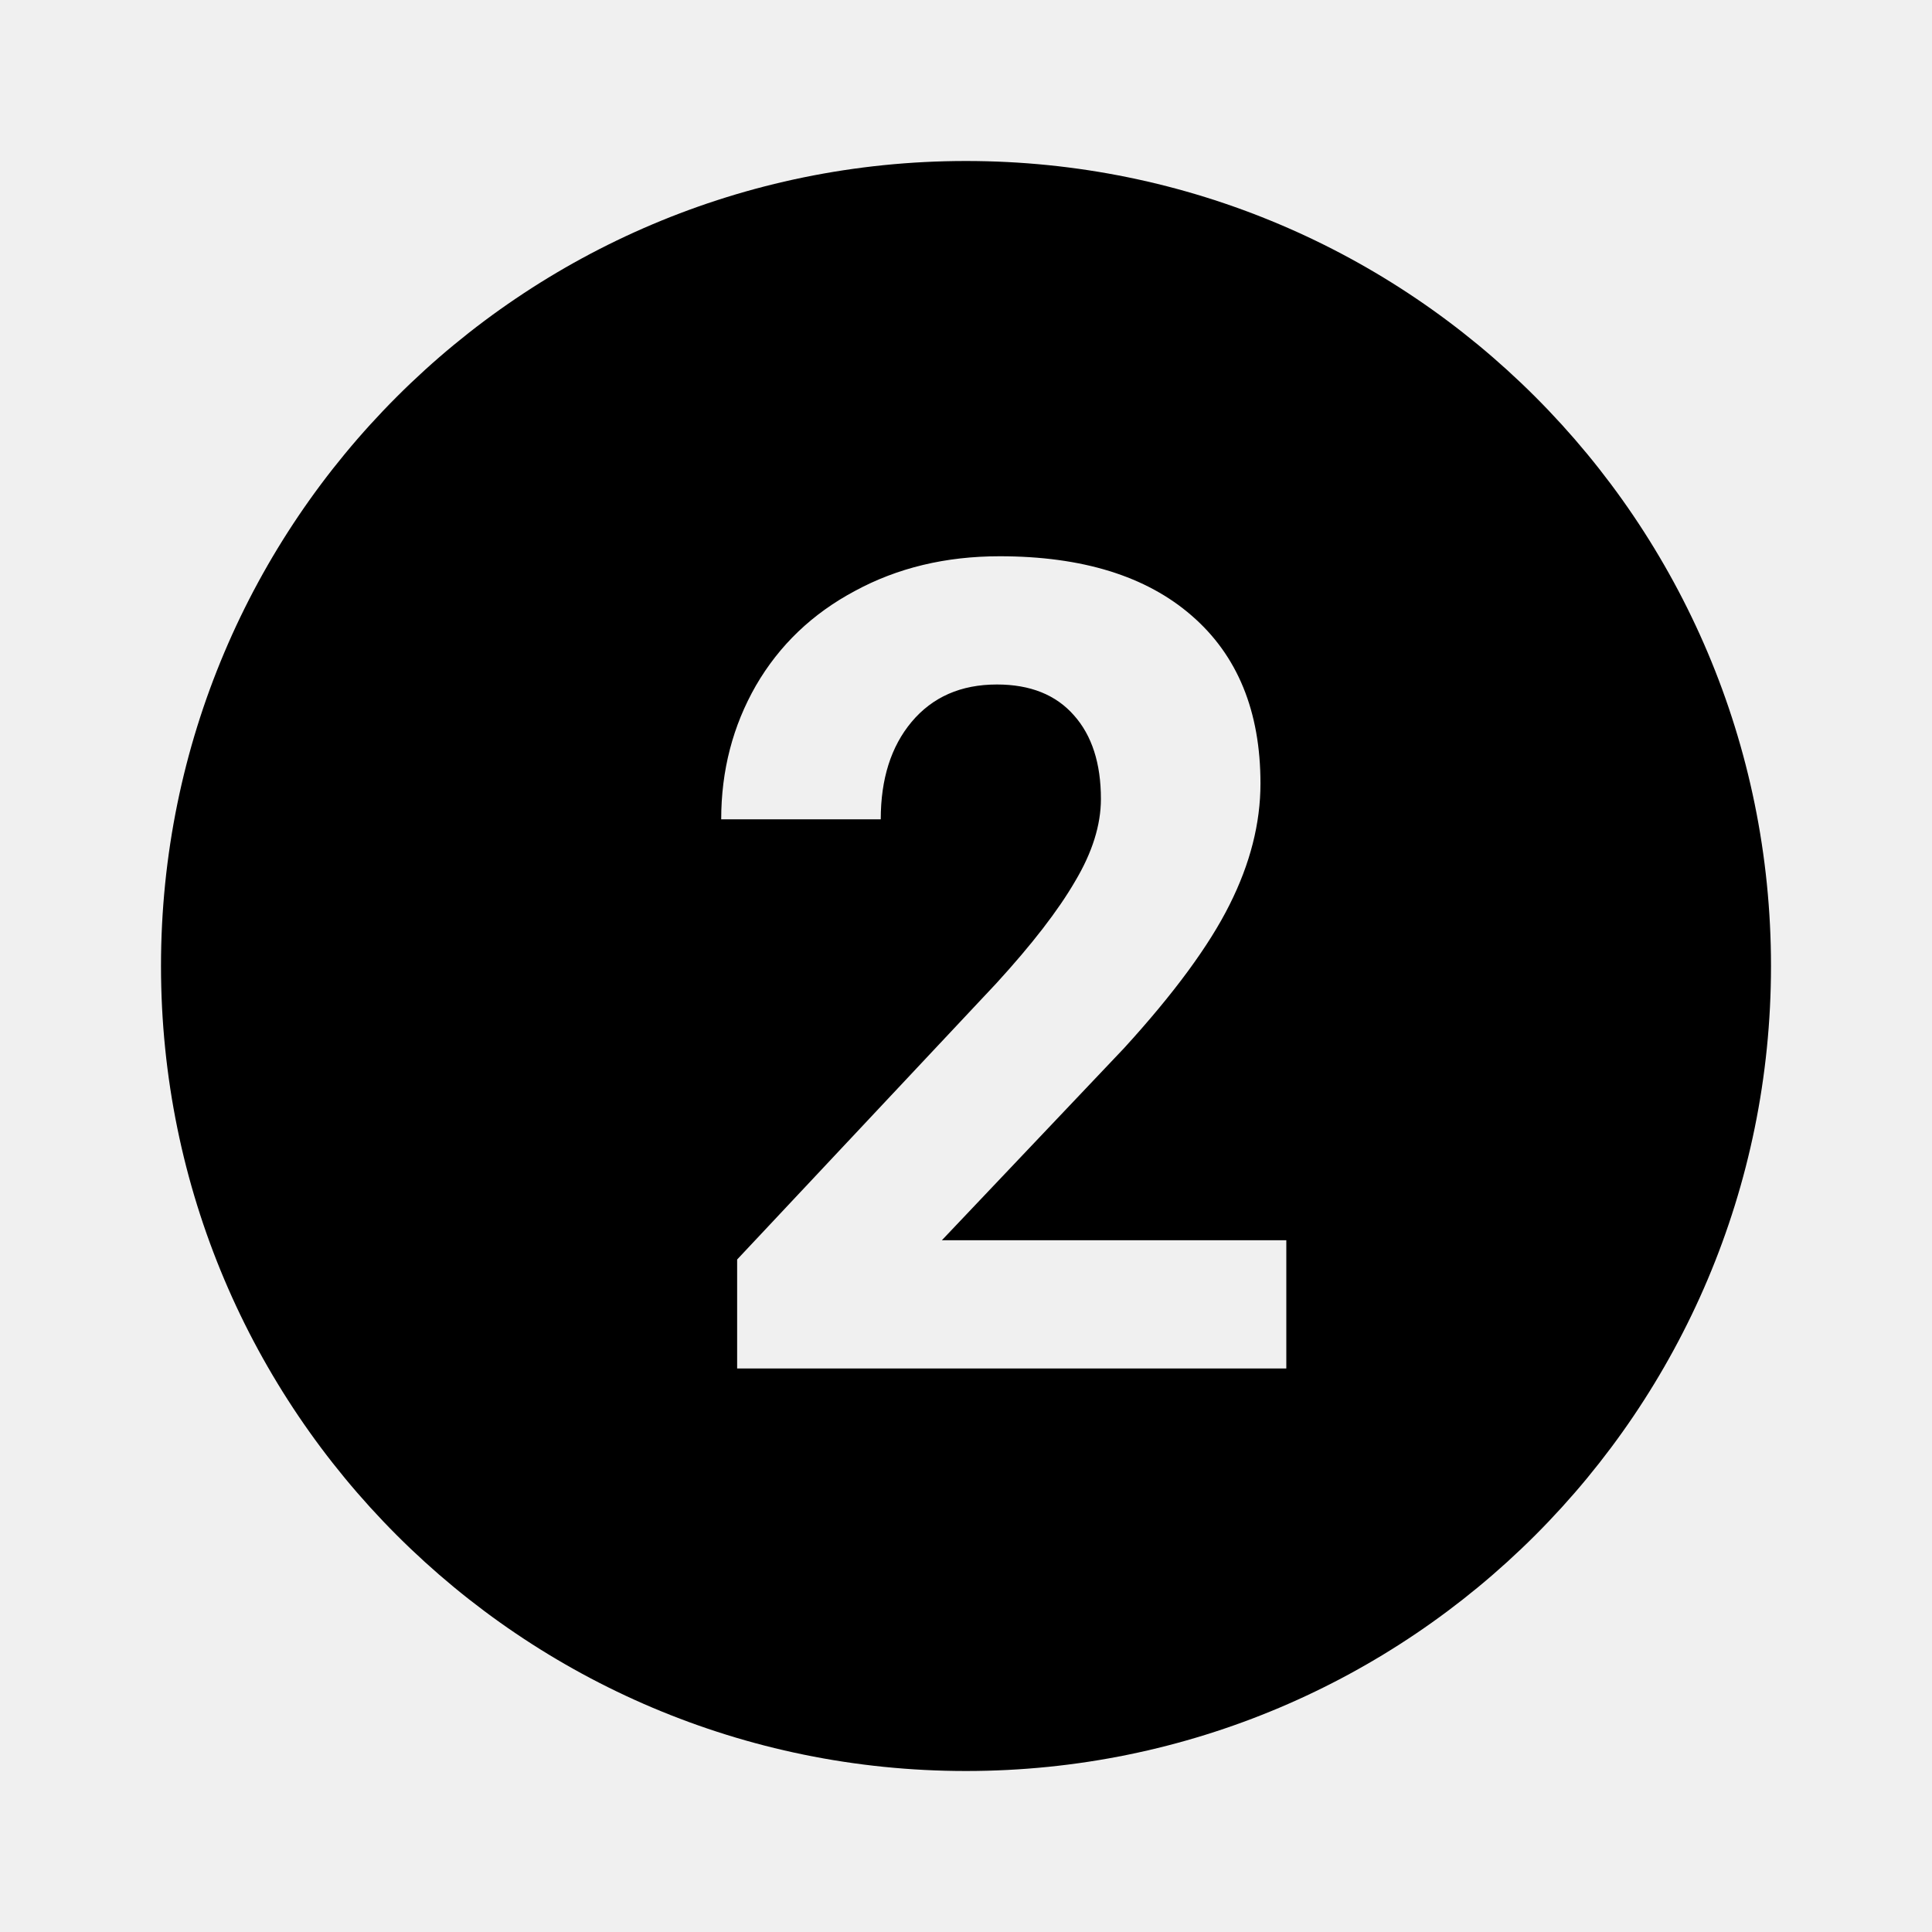
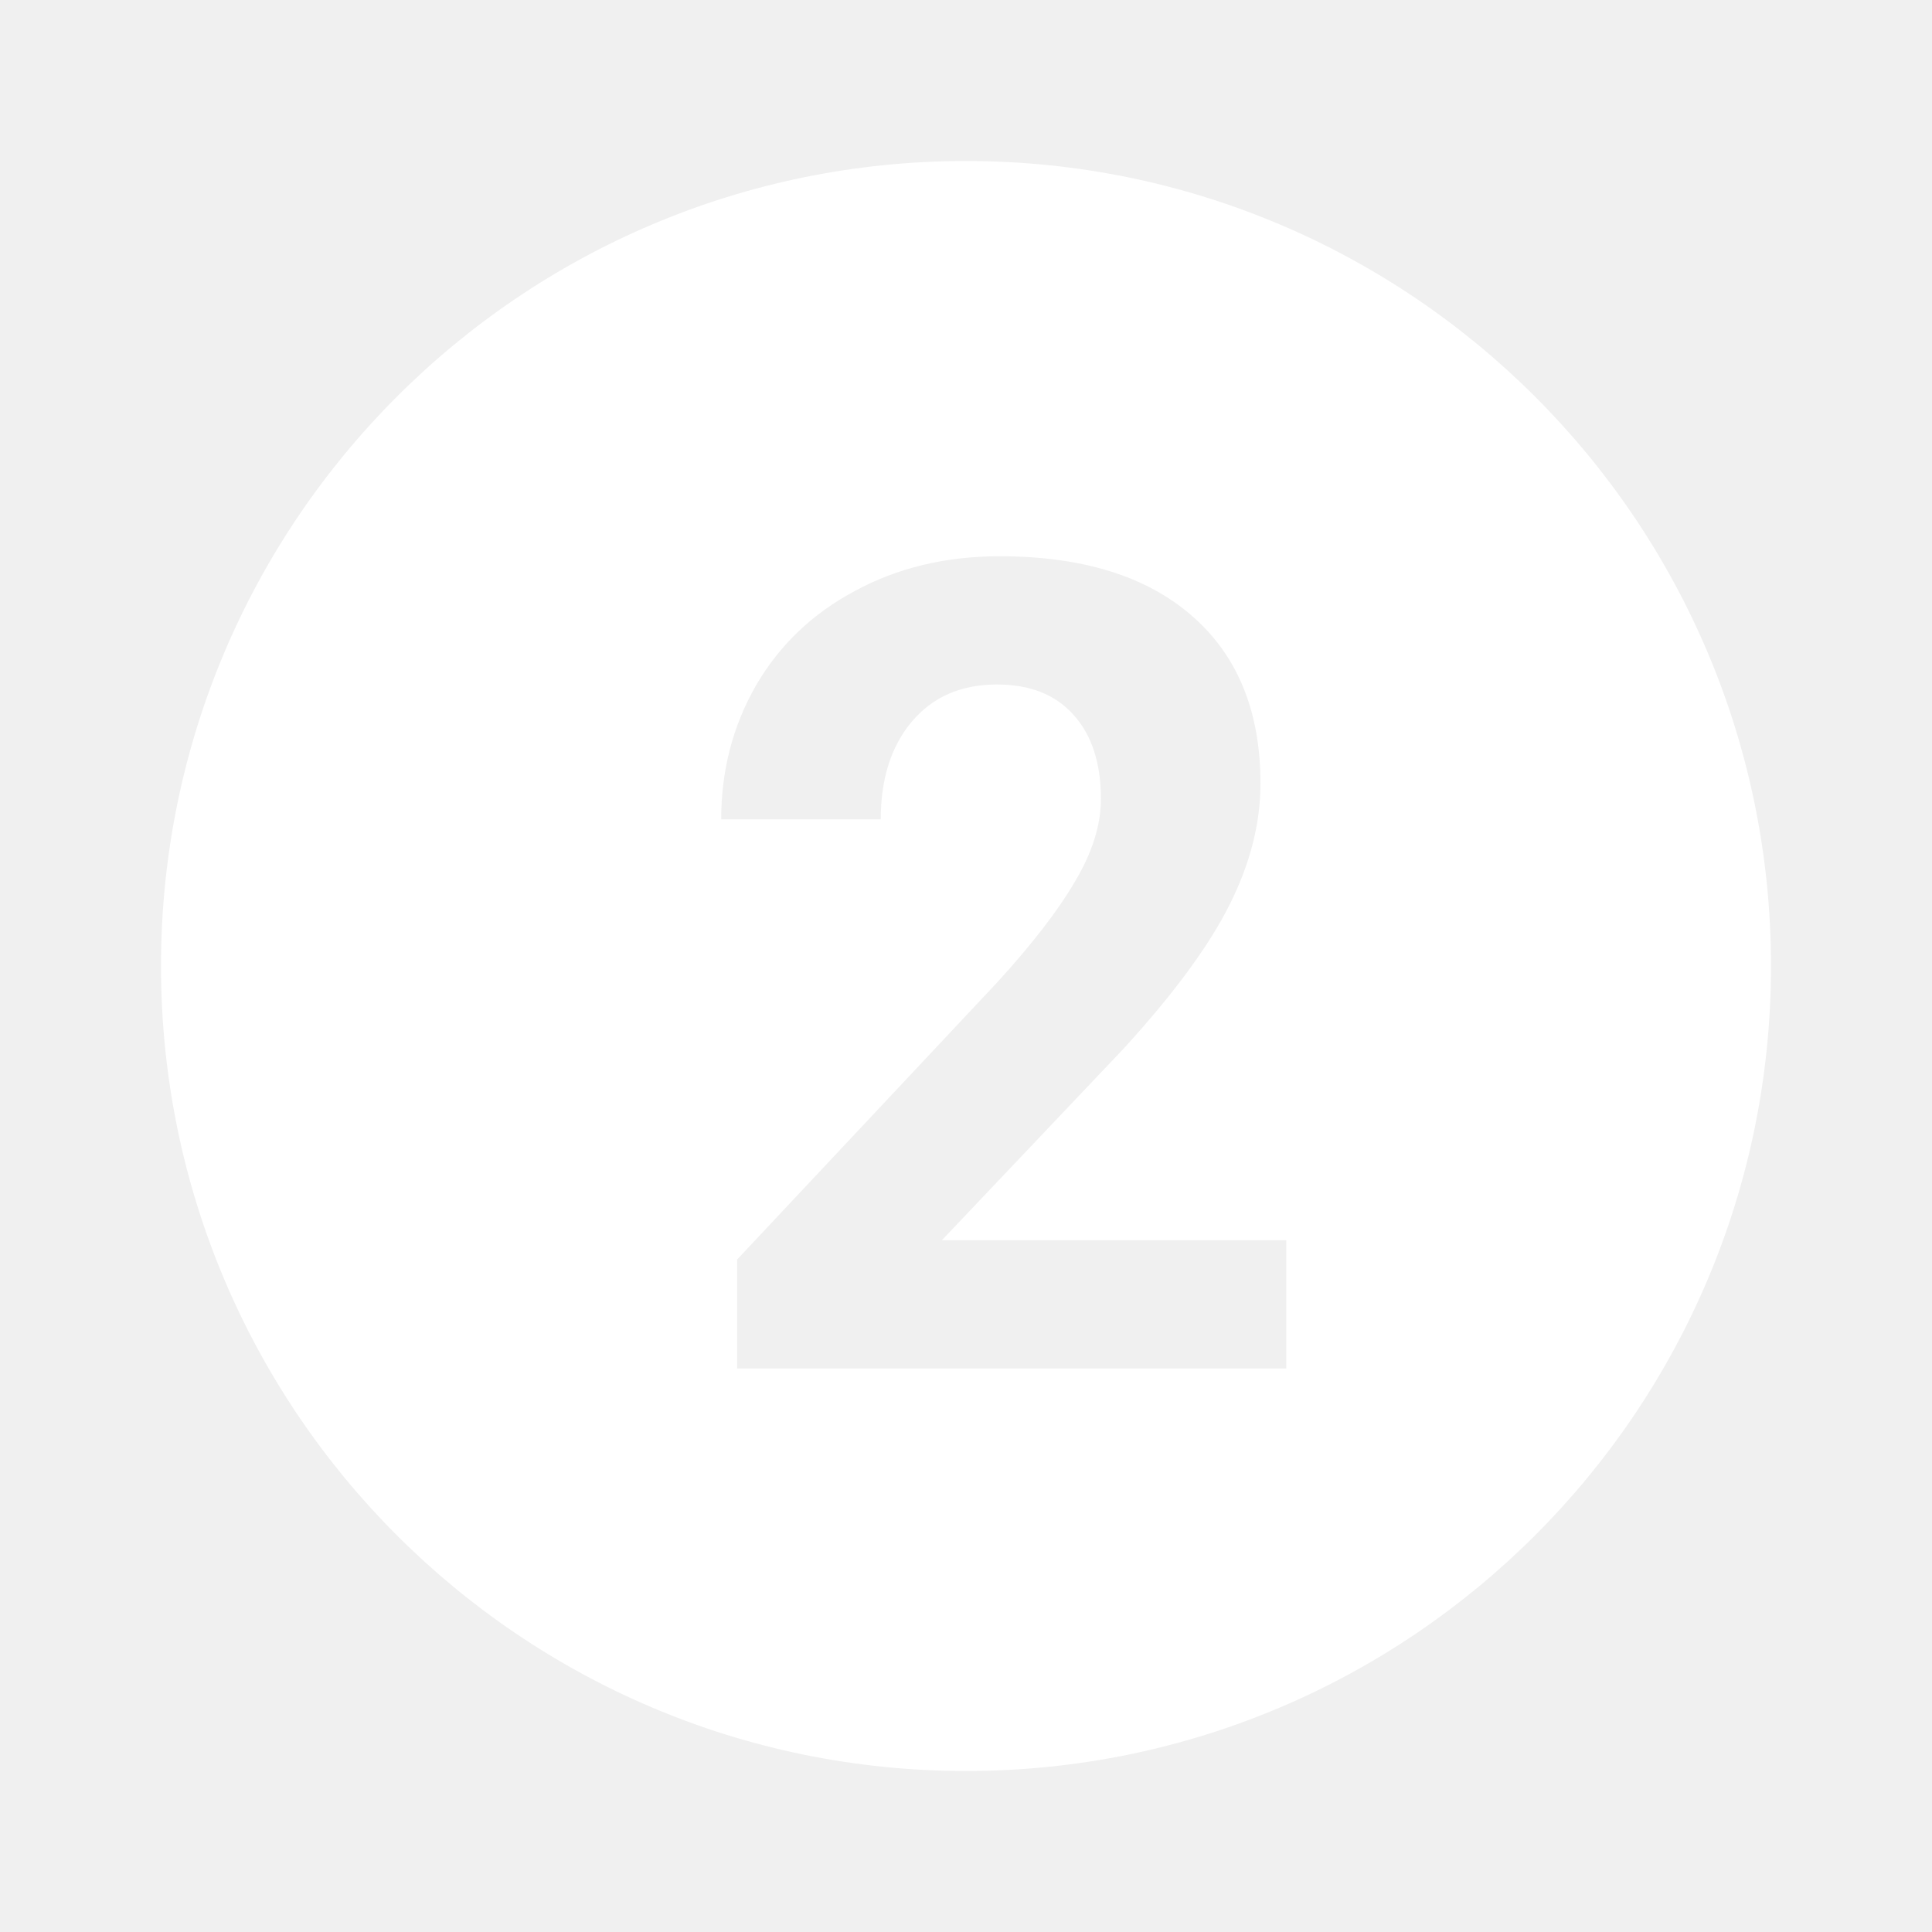
<svg xmlns="http://www.w3.org/2000/svg" width="800px" height="800px" viewBox="0 0 24 24" fill="none">
-   <path fill-rule="evenodd" clip-rule="evenodd" d="M22 12C22 17.523 17.523 22 12 22C6.477 22 2 17.523 2 12C2 6.477 6.477 2 12 2C17.523 2 22 6.477 22 12ZM9.157 17H15.979V15.407H11.7L13.963 13.021C14.583 12.342 15.02 11.748 15.275 11.237C15.531 10.727 15.658 10.226 15.658 9.733C15.658 8.836 15.373 8.141 14.804 7.648C14.239 7.156 13.443 6.91 12.418 6.91C11.748 6.91 11.149 7.054 10.62 7.341C10.091 7.623 9.681 8.015 9.39 8.517C9.103 9.018 8.959 9.572 8.959 10.178H10.941C10.941 9.676 11.069 9.273 11.324 8.968C11.584 8.658 11.937 8.503 12.384 8.503C12.799 8.503 13.117 8.631 13.341 8.886C13.564 9.136 13.676 9.483 13.676 9.925C13.676 10.248 13.569 10.59 13.354 10.95C13.145 11.31 12.819 11.732 12.377 12.215L9.157 15.646V17Z" fill="#000000" />
+   <path fill-rule="evenodd" clip-rule="evenodd" d="M22 12C22 17.523 17.523 22 12 22C6.477 22 2 17.523 2 12C2 6.477 6.477 2 12 2C17.523 2 22 6.477 22 12ZM9.157 17H15.979V15.407H11.7L13.963 13.021C14.583 12.342 15.02 11.748 15.275 11.237C15.531 10.727 15.658 10.226 15.658 9.733C15.658 8.836 15.373 8.141 14.804 7.648C14.239 7.156 13.443 6.91 12.418 6.91C11.748 6.91 11.149 7.054 10.62 7.341C10.091 7.623 9.681 8.015 9.39 8.517C9.103 9.018 8.959 9.572 8.959 10.178H10.941C10.941 9.676 11.069 9.273 11.324 8.968C11.584 8.658 11.937 8.503 12.384 8.503C12.799 8.503 13.117 8.631 13.341 8.886C13.564 9.136 13.676 9.483 13.676 9.925C13.676 10.248 13.569 10.59 13.354 10.95C13.145 11.31 12.819 11.732 12.377 12.215L9.157 15.646V17Z" fill="#ffffff" />
</svg>
